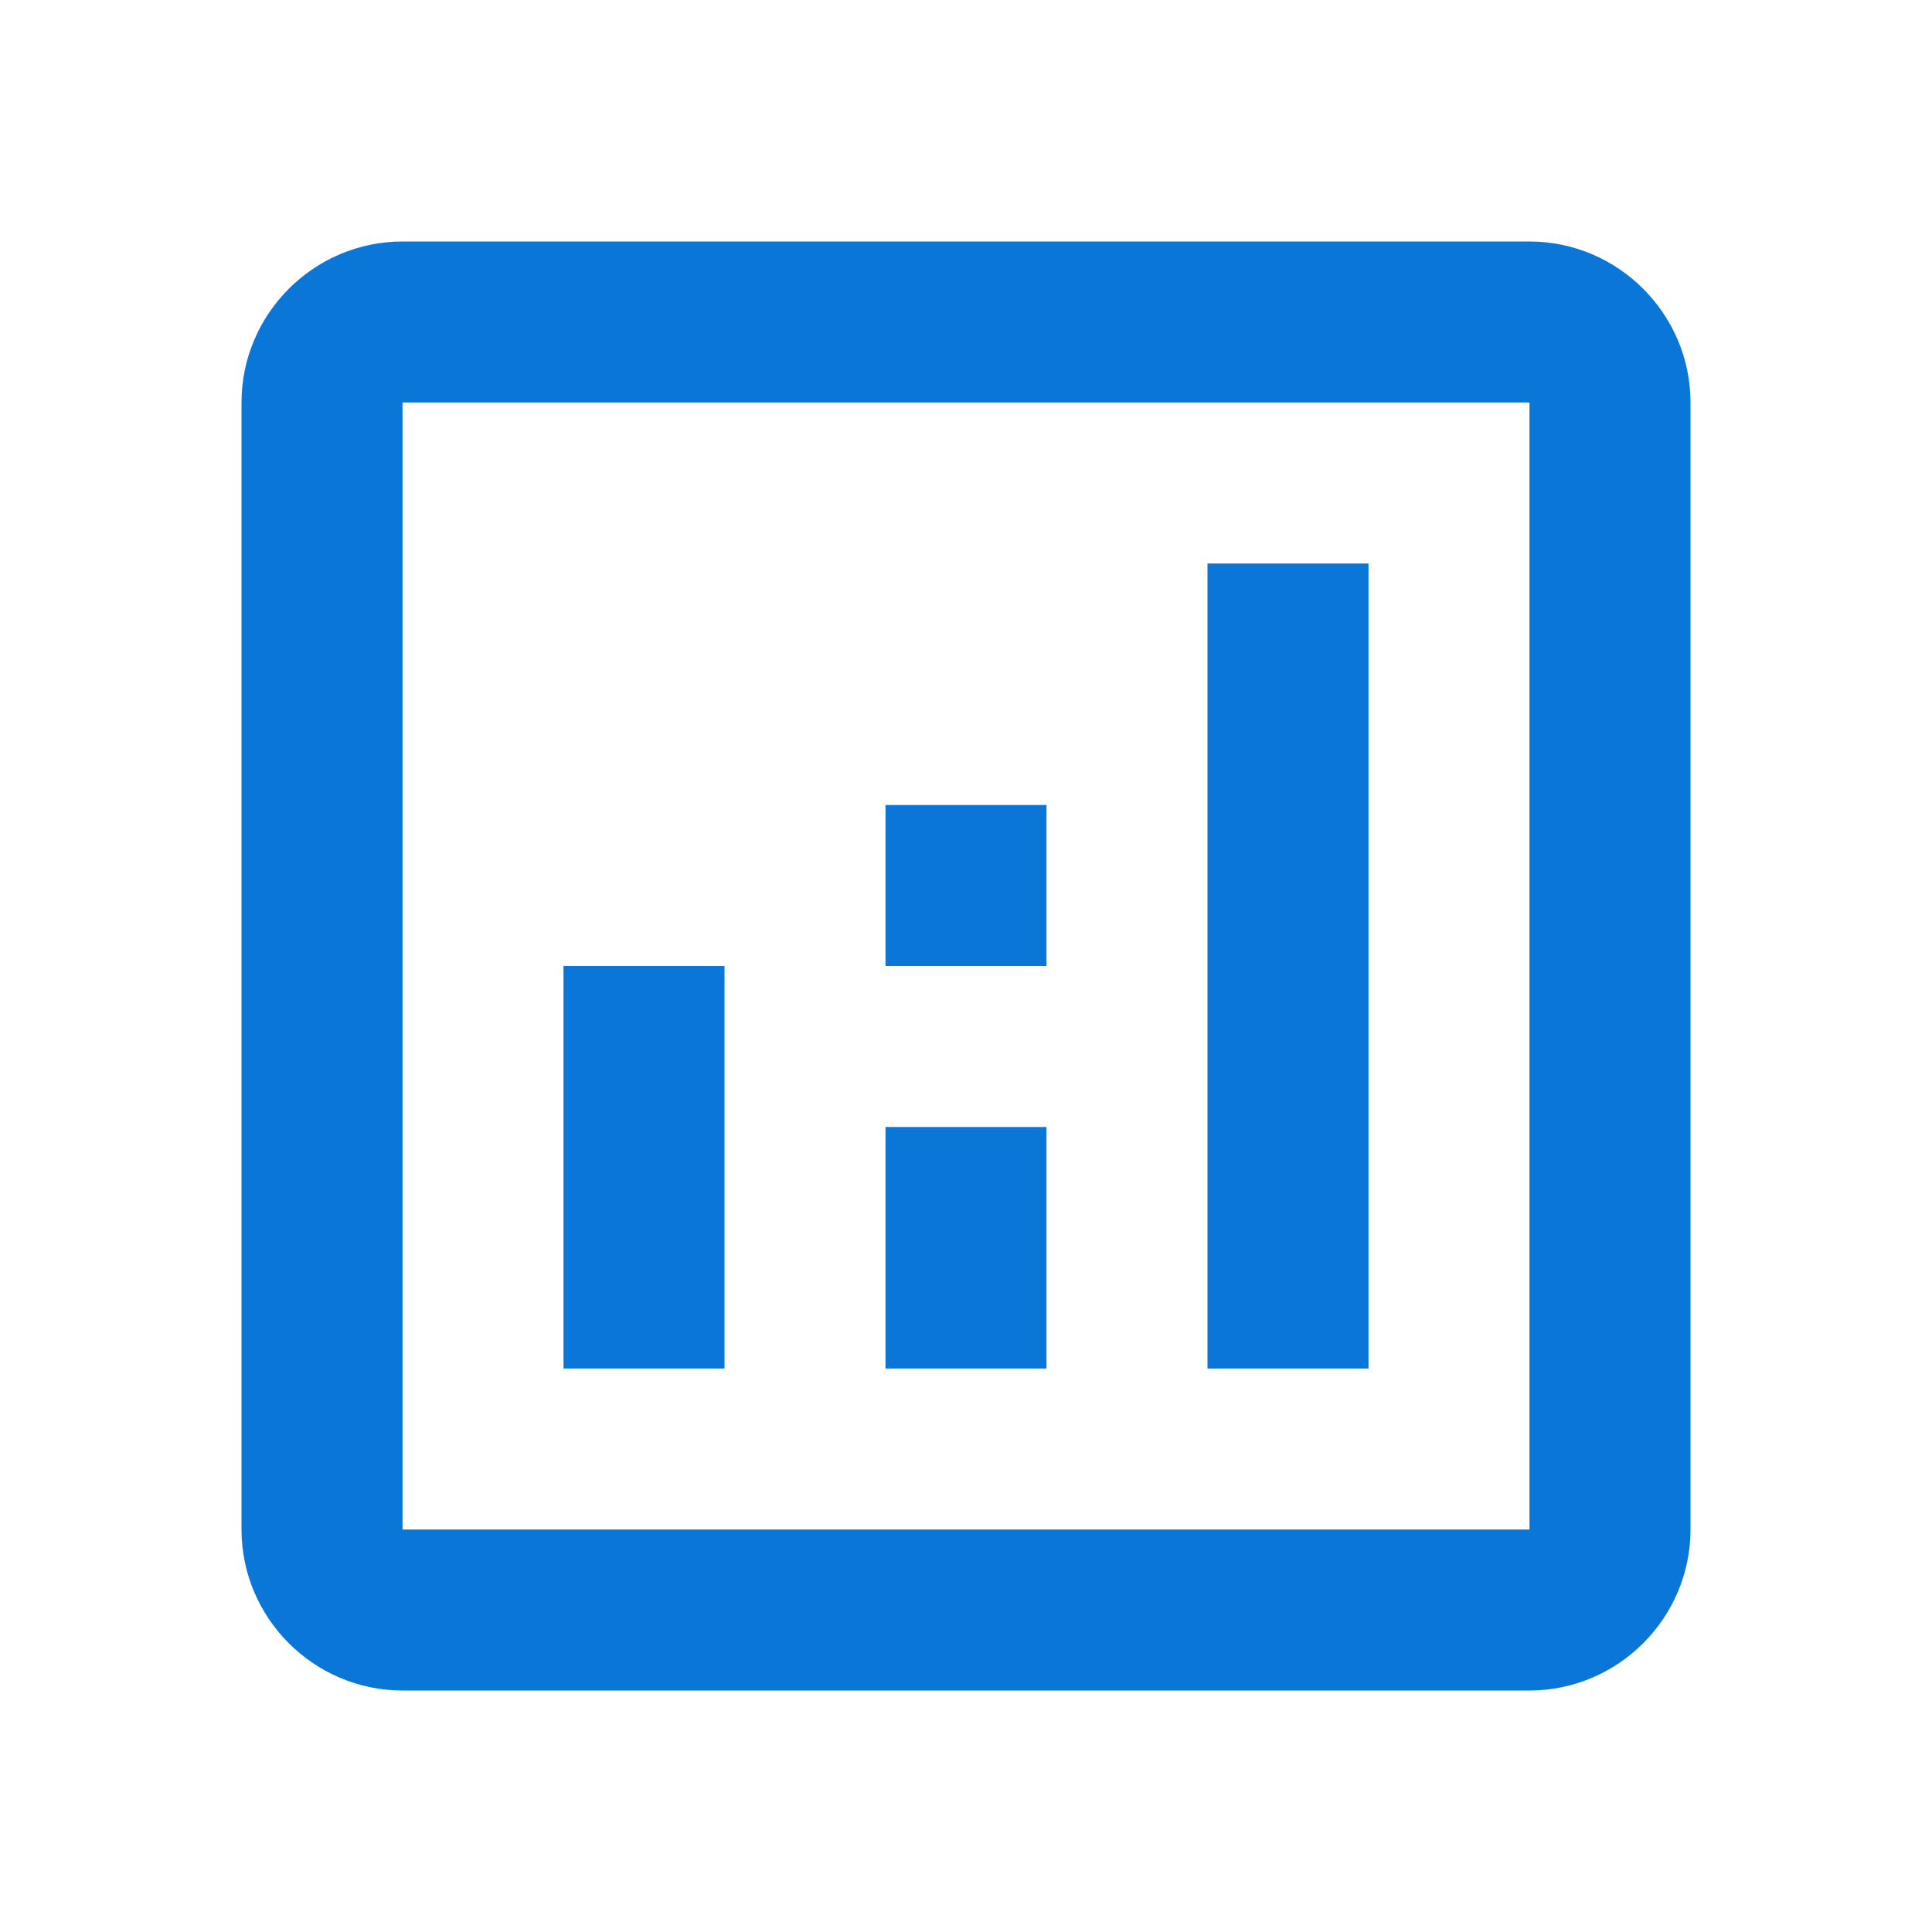
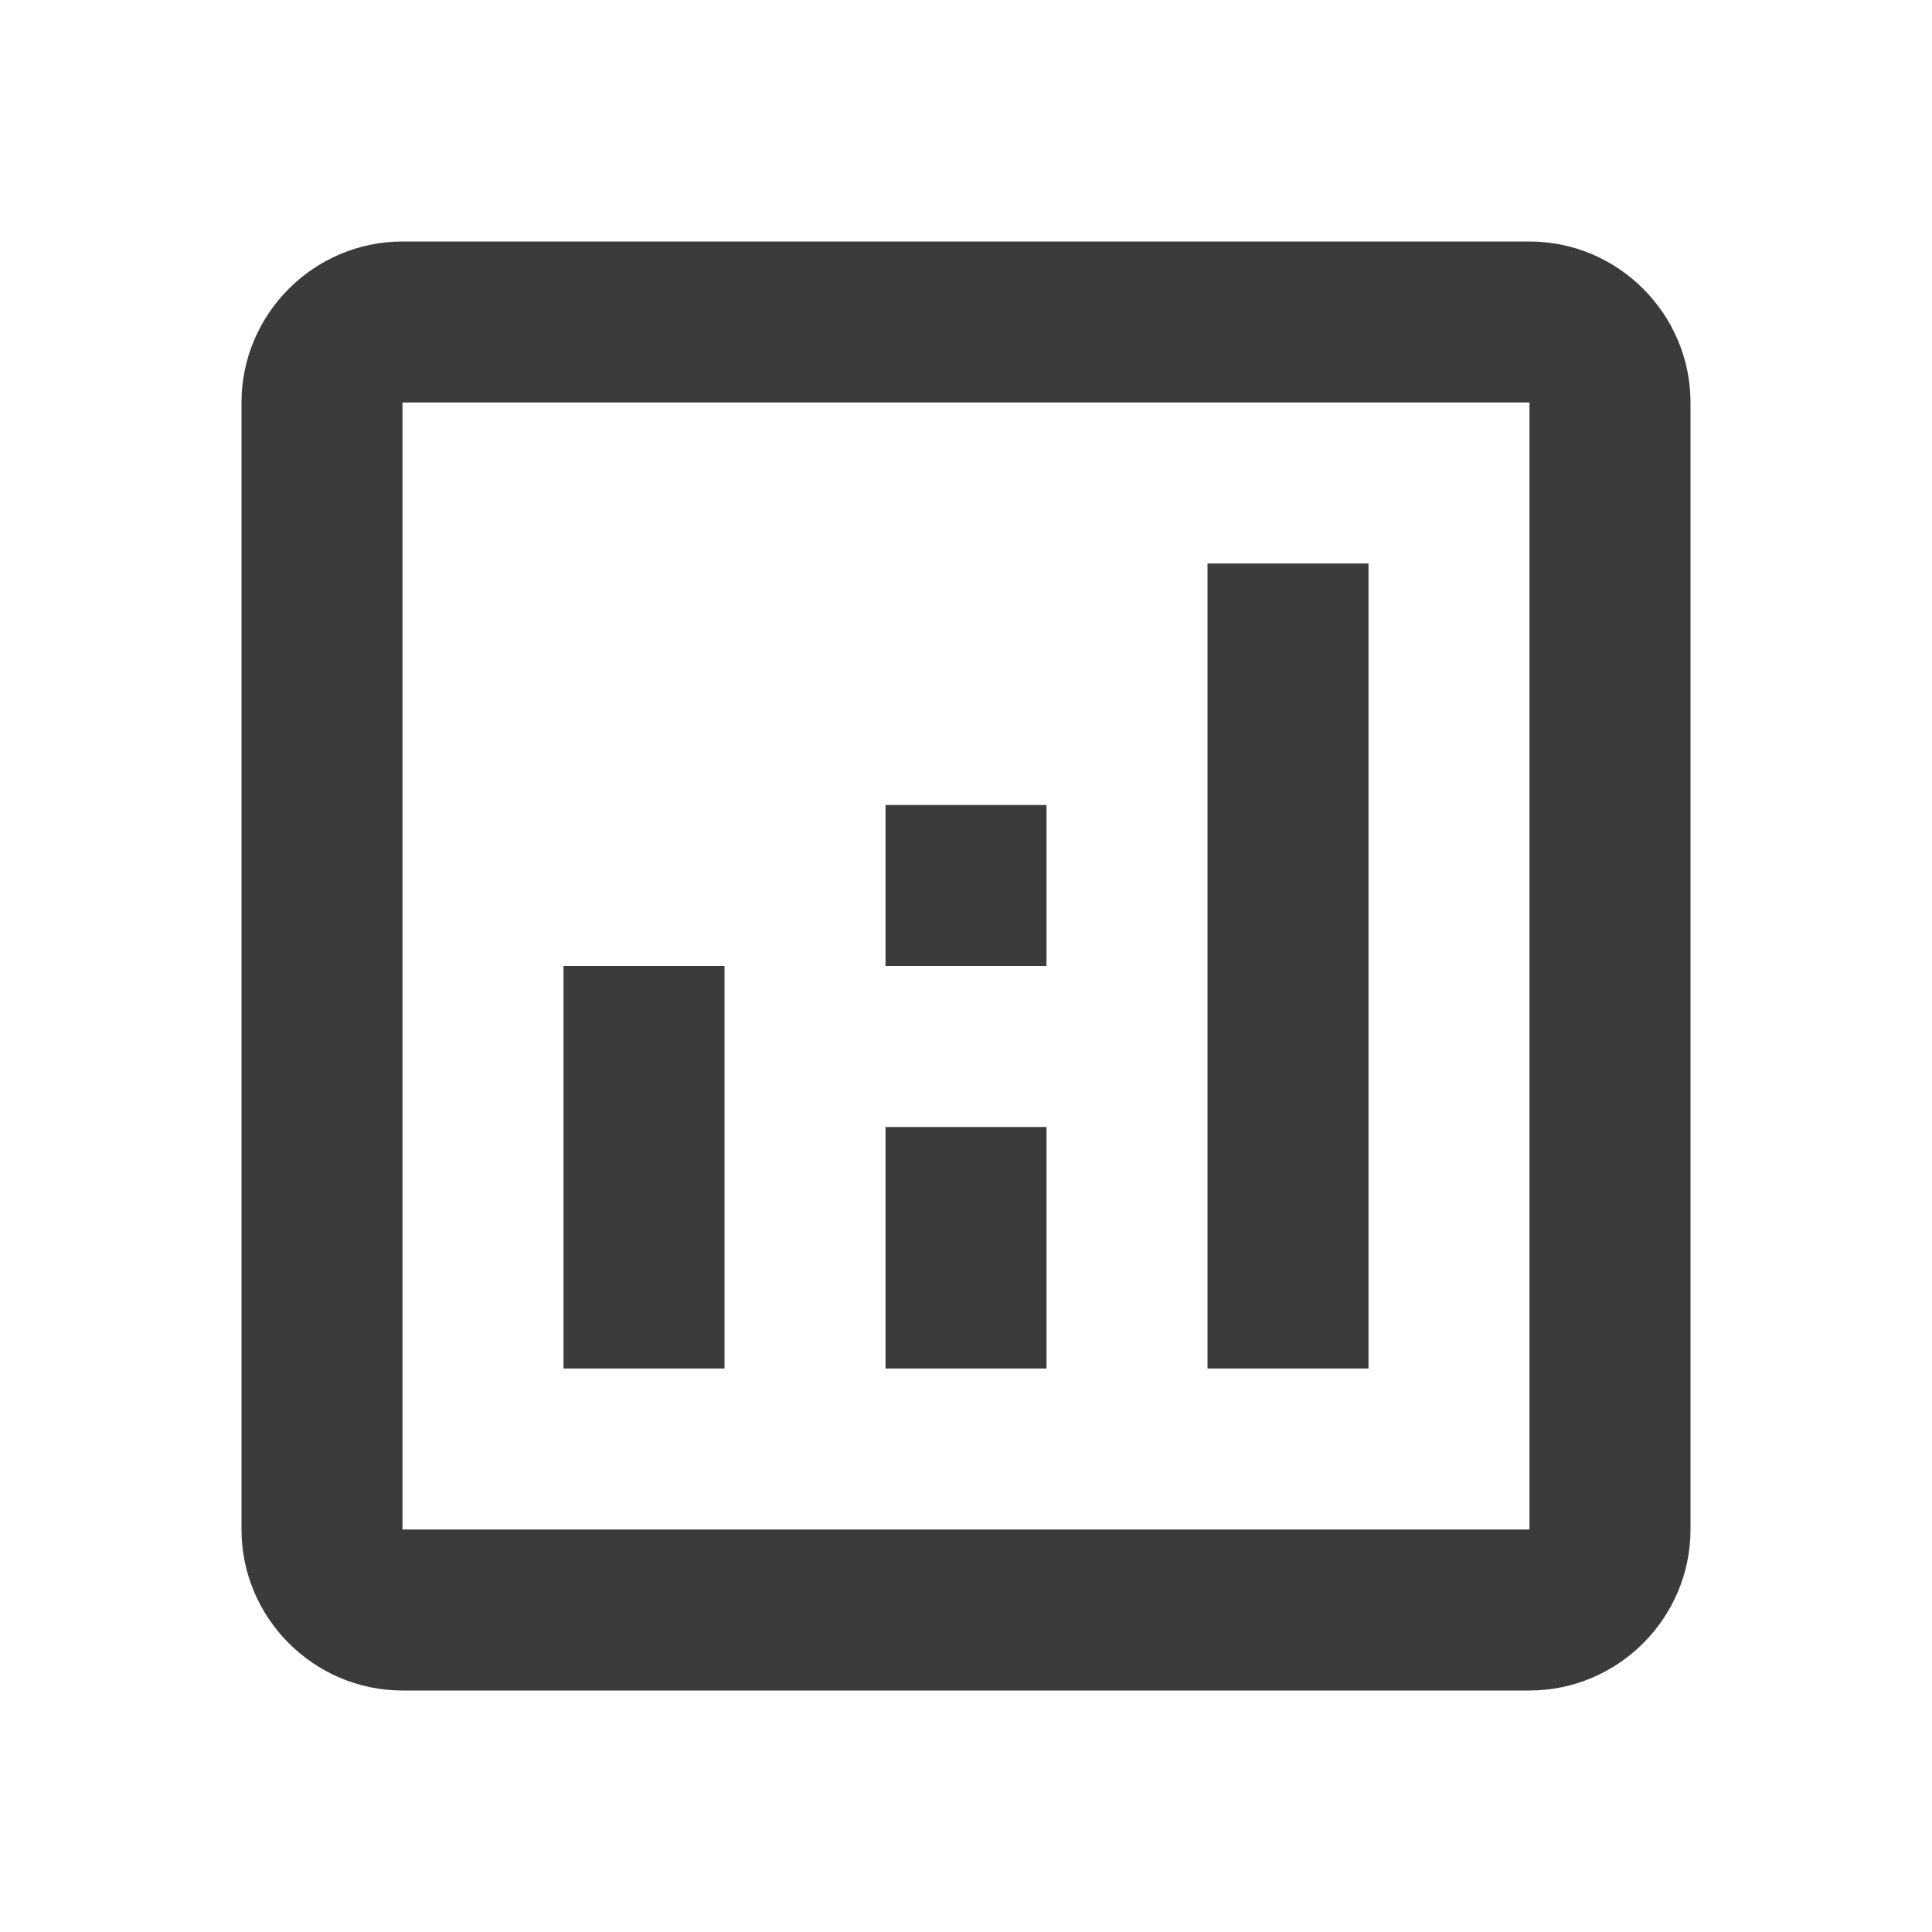
- <svg xmlns="http://www.w3.org/2000/svg" enable-background="new 0 0 24 24" height="24px" viewBox="0 0 24 24" width="24px" fill="#0A76D8">
+ <svg xmlns="http://www.w3.org/2000/svg" enable-background="new 0 0 24 24" height="24px" viewBox="0 0 24 24" width="24px" fill="#3b3b3b">
  <g>
    <rect fill="none" height="24" width="24" />
    <g>
      <path d="M19,3H5C3.9,3,3,3.9,3,5v14c0,1.1,0.9,2,2,2h14c1.1,0,2-0.9,2-2V5C21,3.9,20.1,3,19,3z M19,19H5V5h14V19z" />
      <rect height="5" width="2" x="7" y="12" />
      <rect height="10" width="2" x="15" y="7" />
      <rect height="3" width="2" x="11" y="14" />
      <rect height="2" width="2" x="11" y="10" />
    </g>
  </g>
</svg>
